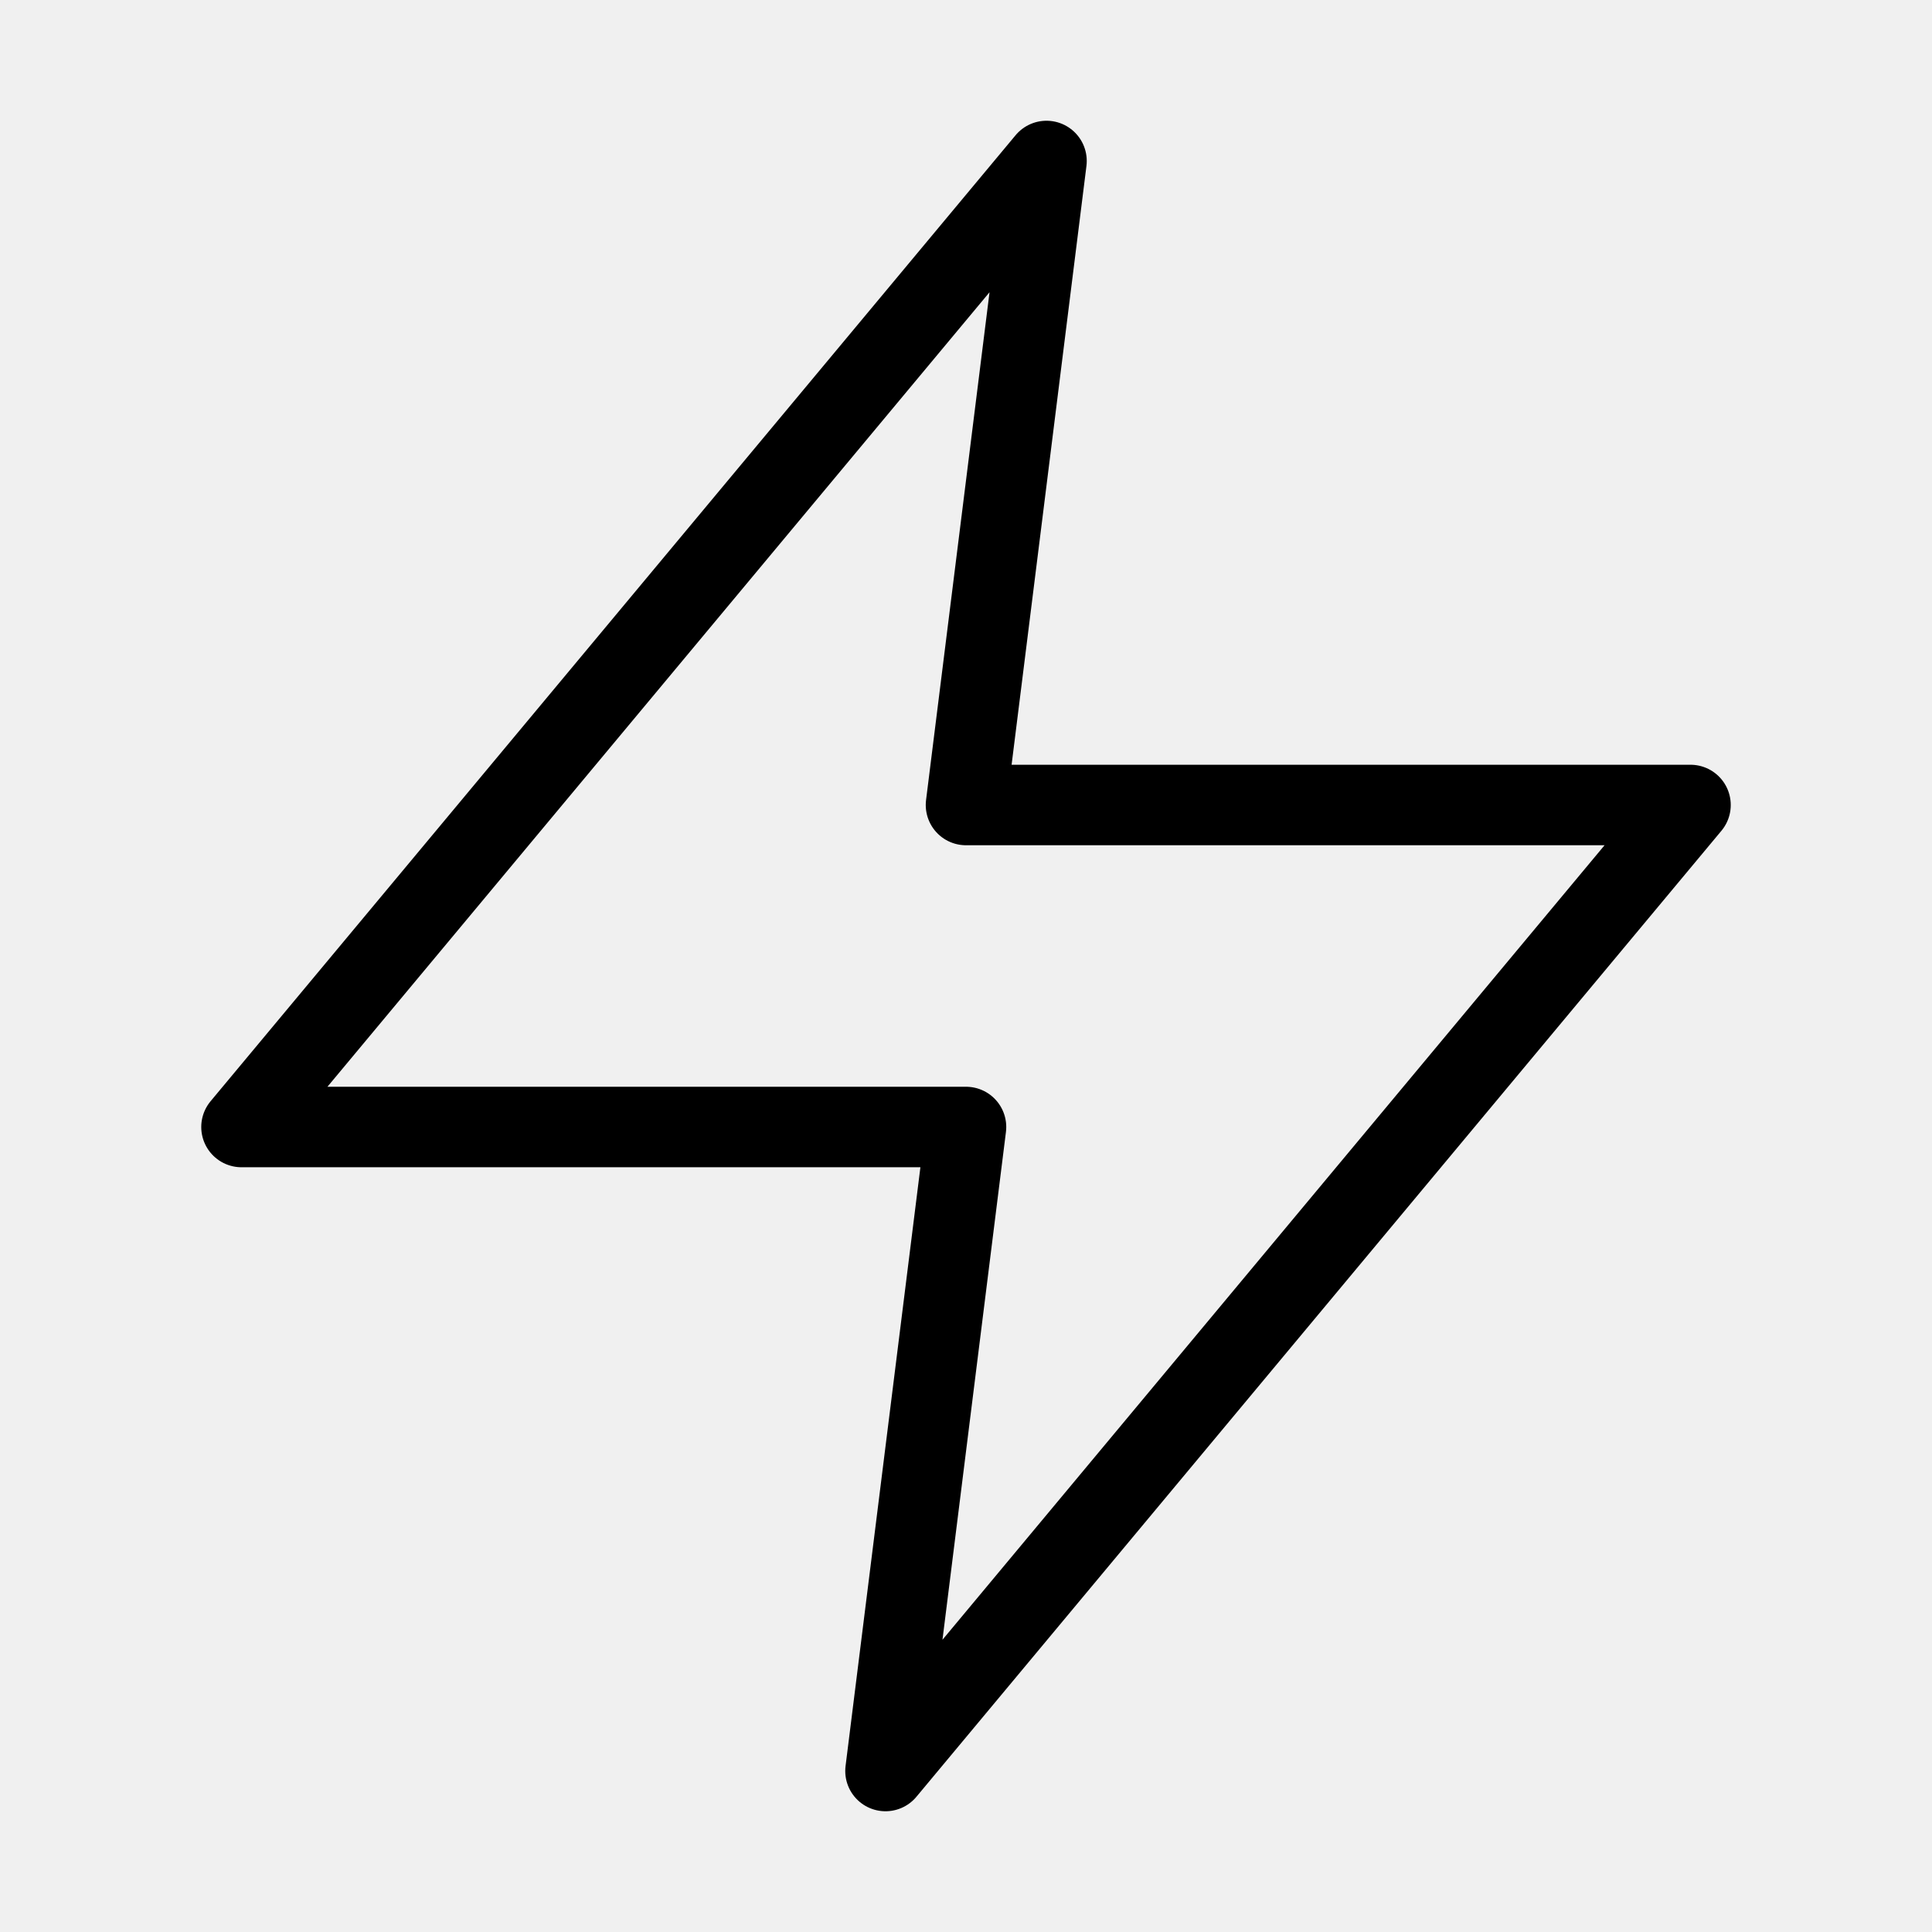
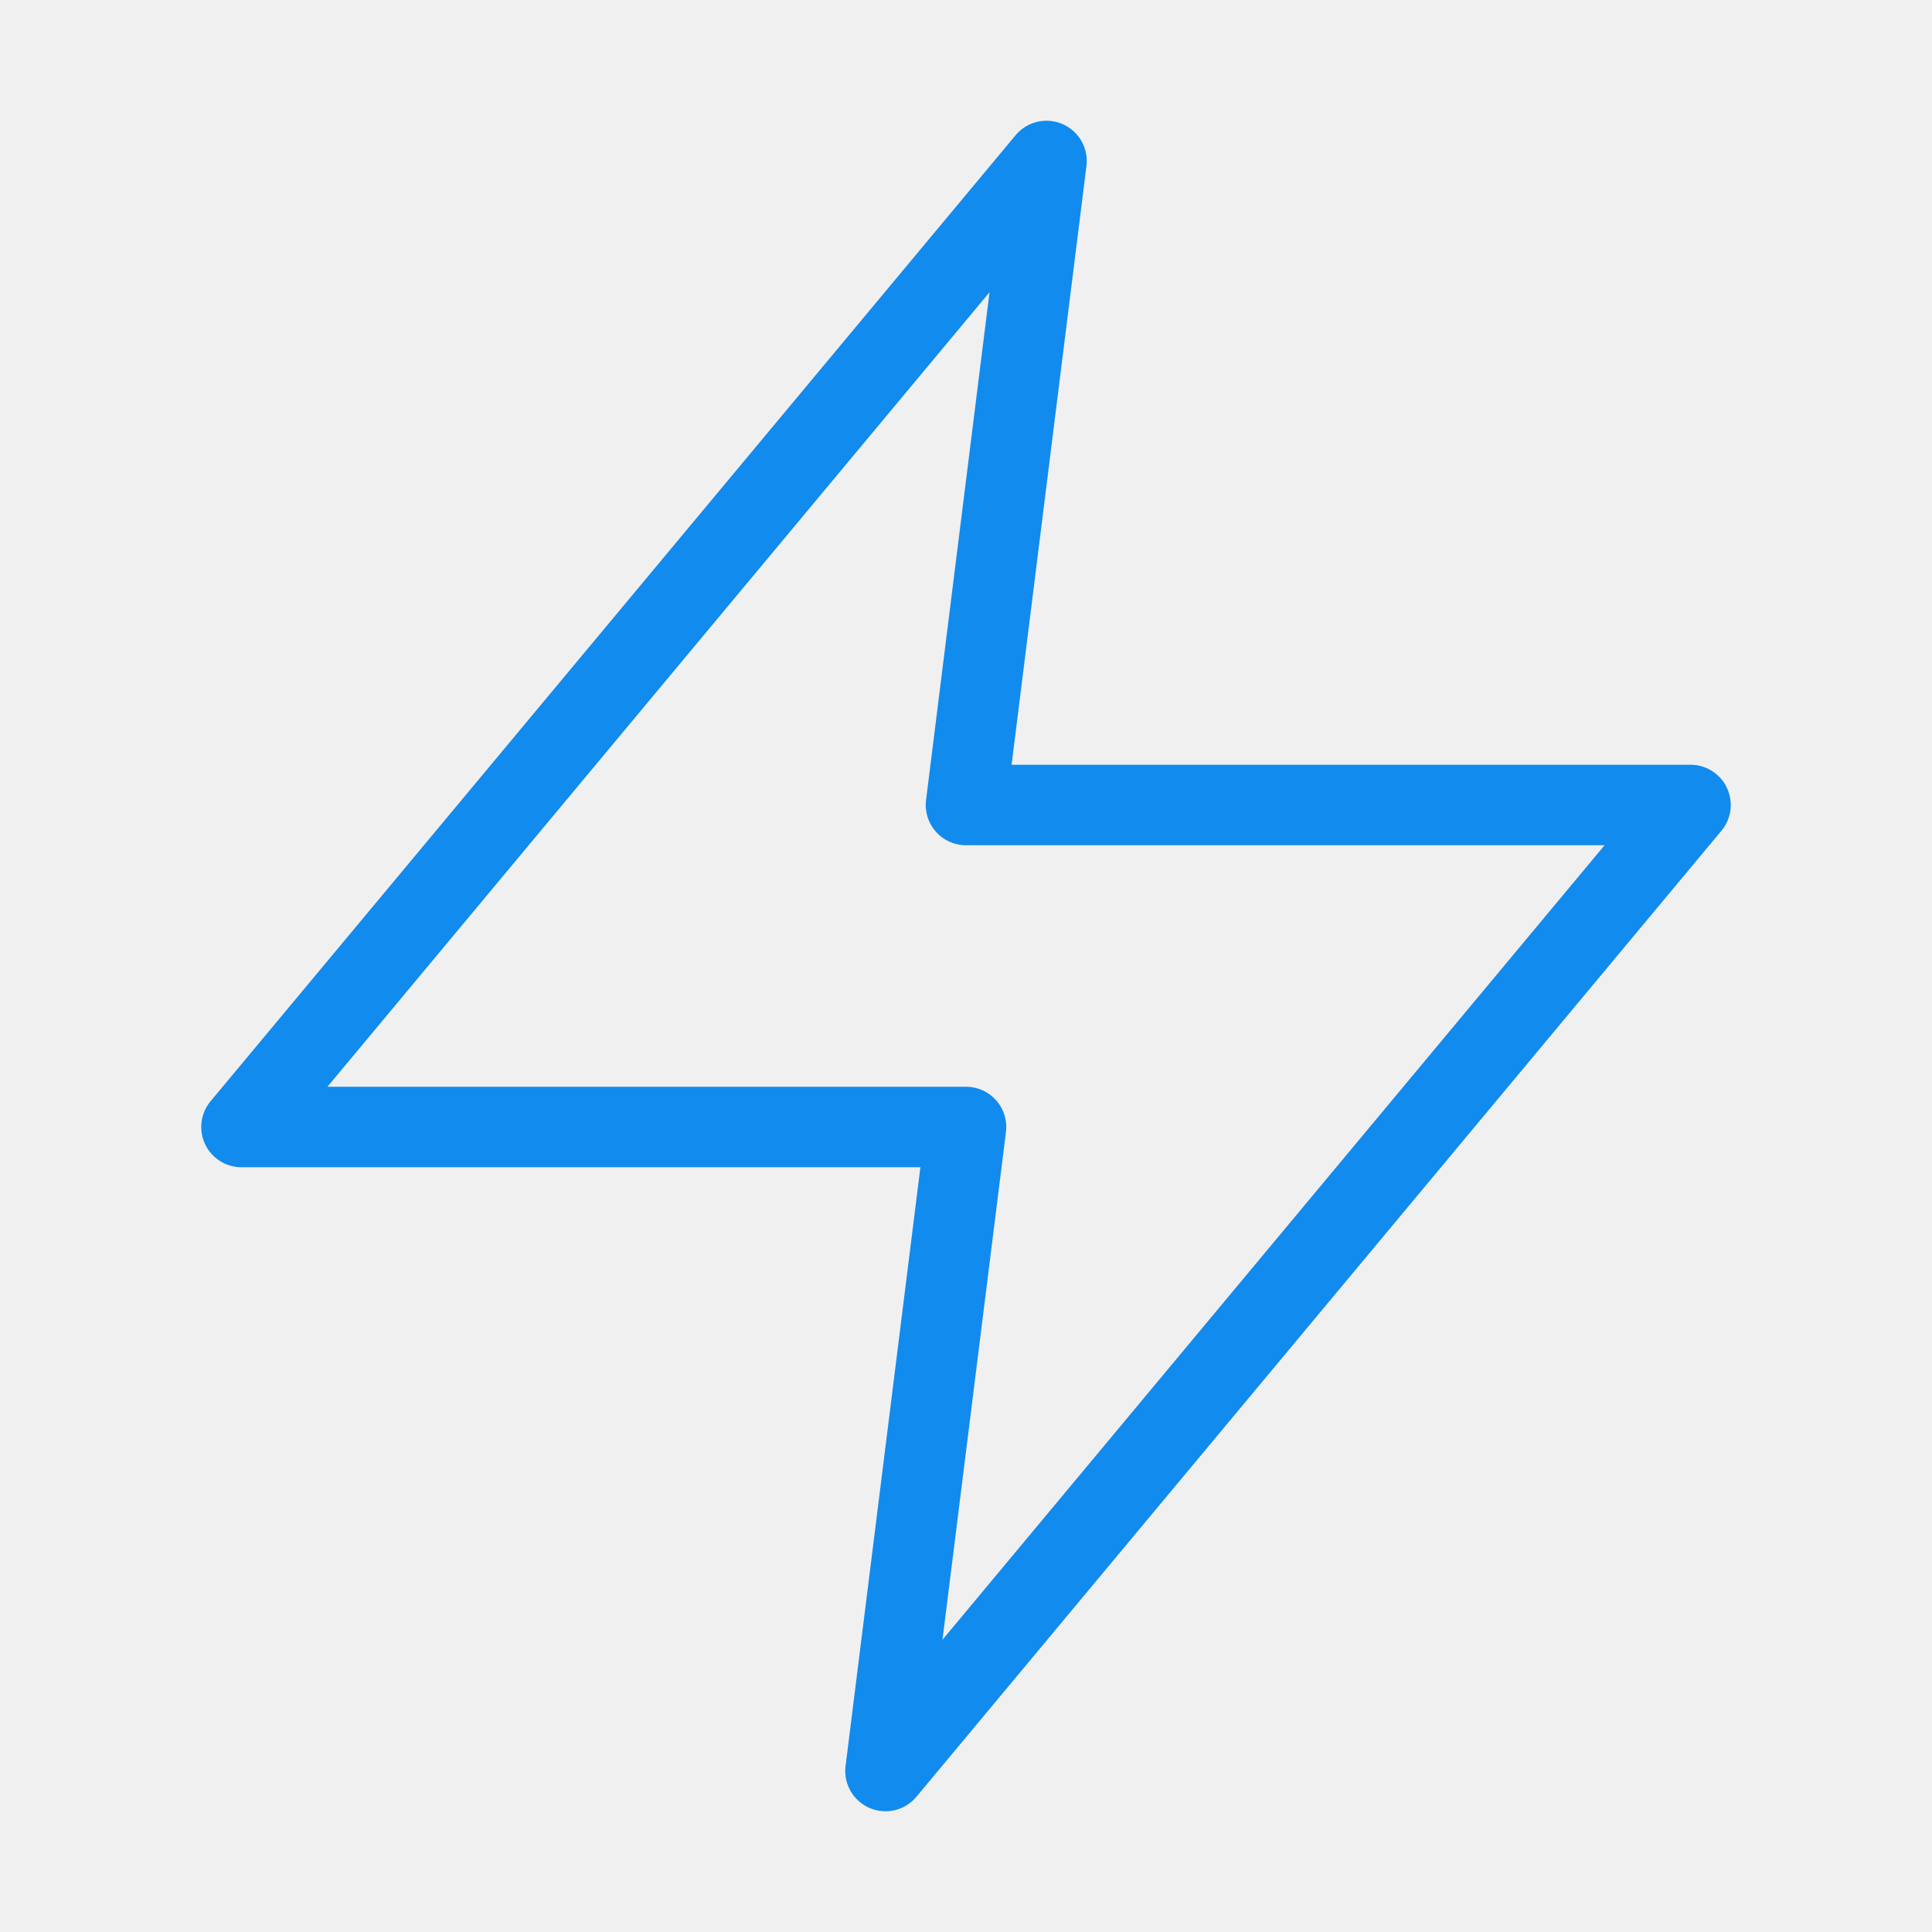
- <svg xmlns="http://www.w3.org/2000/svg" width="24" height="24" viewBox="0 0 24 24" fill="none" stroke="currentColor" stroke-width="1" stroke-linecap="round" stroke-linejoin="round">
+ <svg xmlns="http://www.w3.org/2000/svg" width="24" height="24" viewBox="0 0 24 24" fill="none" stroke="#118bee" stroke-width="1" stroke-linecap="round" stroke-linejoin="round">
  <polygon points="13 2 3 14 12 14 11 22 21 10 12 10 13 2" />
-   <style>
-     path {
-       fill: #000000;
-     }
- 
-     @media (prefers-color-scheme: dark) {
-       path {
-         fill: #ffffff;
-       }
-     }
-   </style>
</svg>
